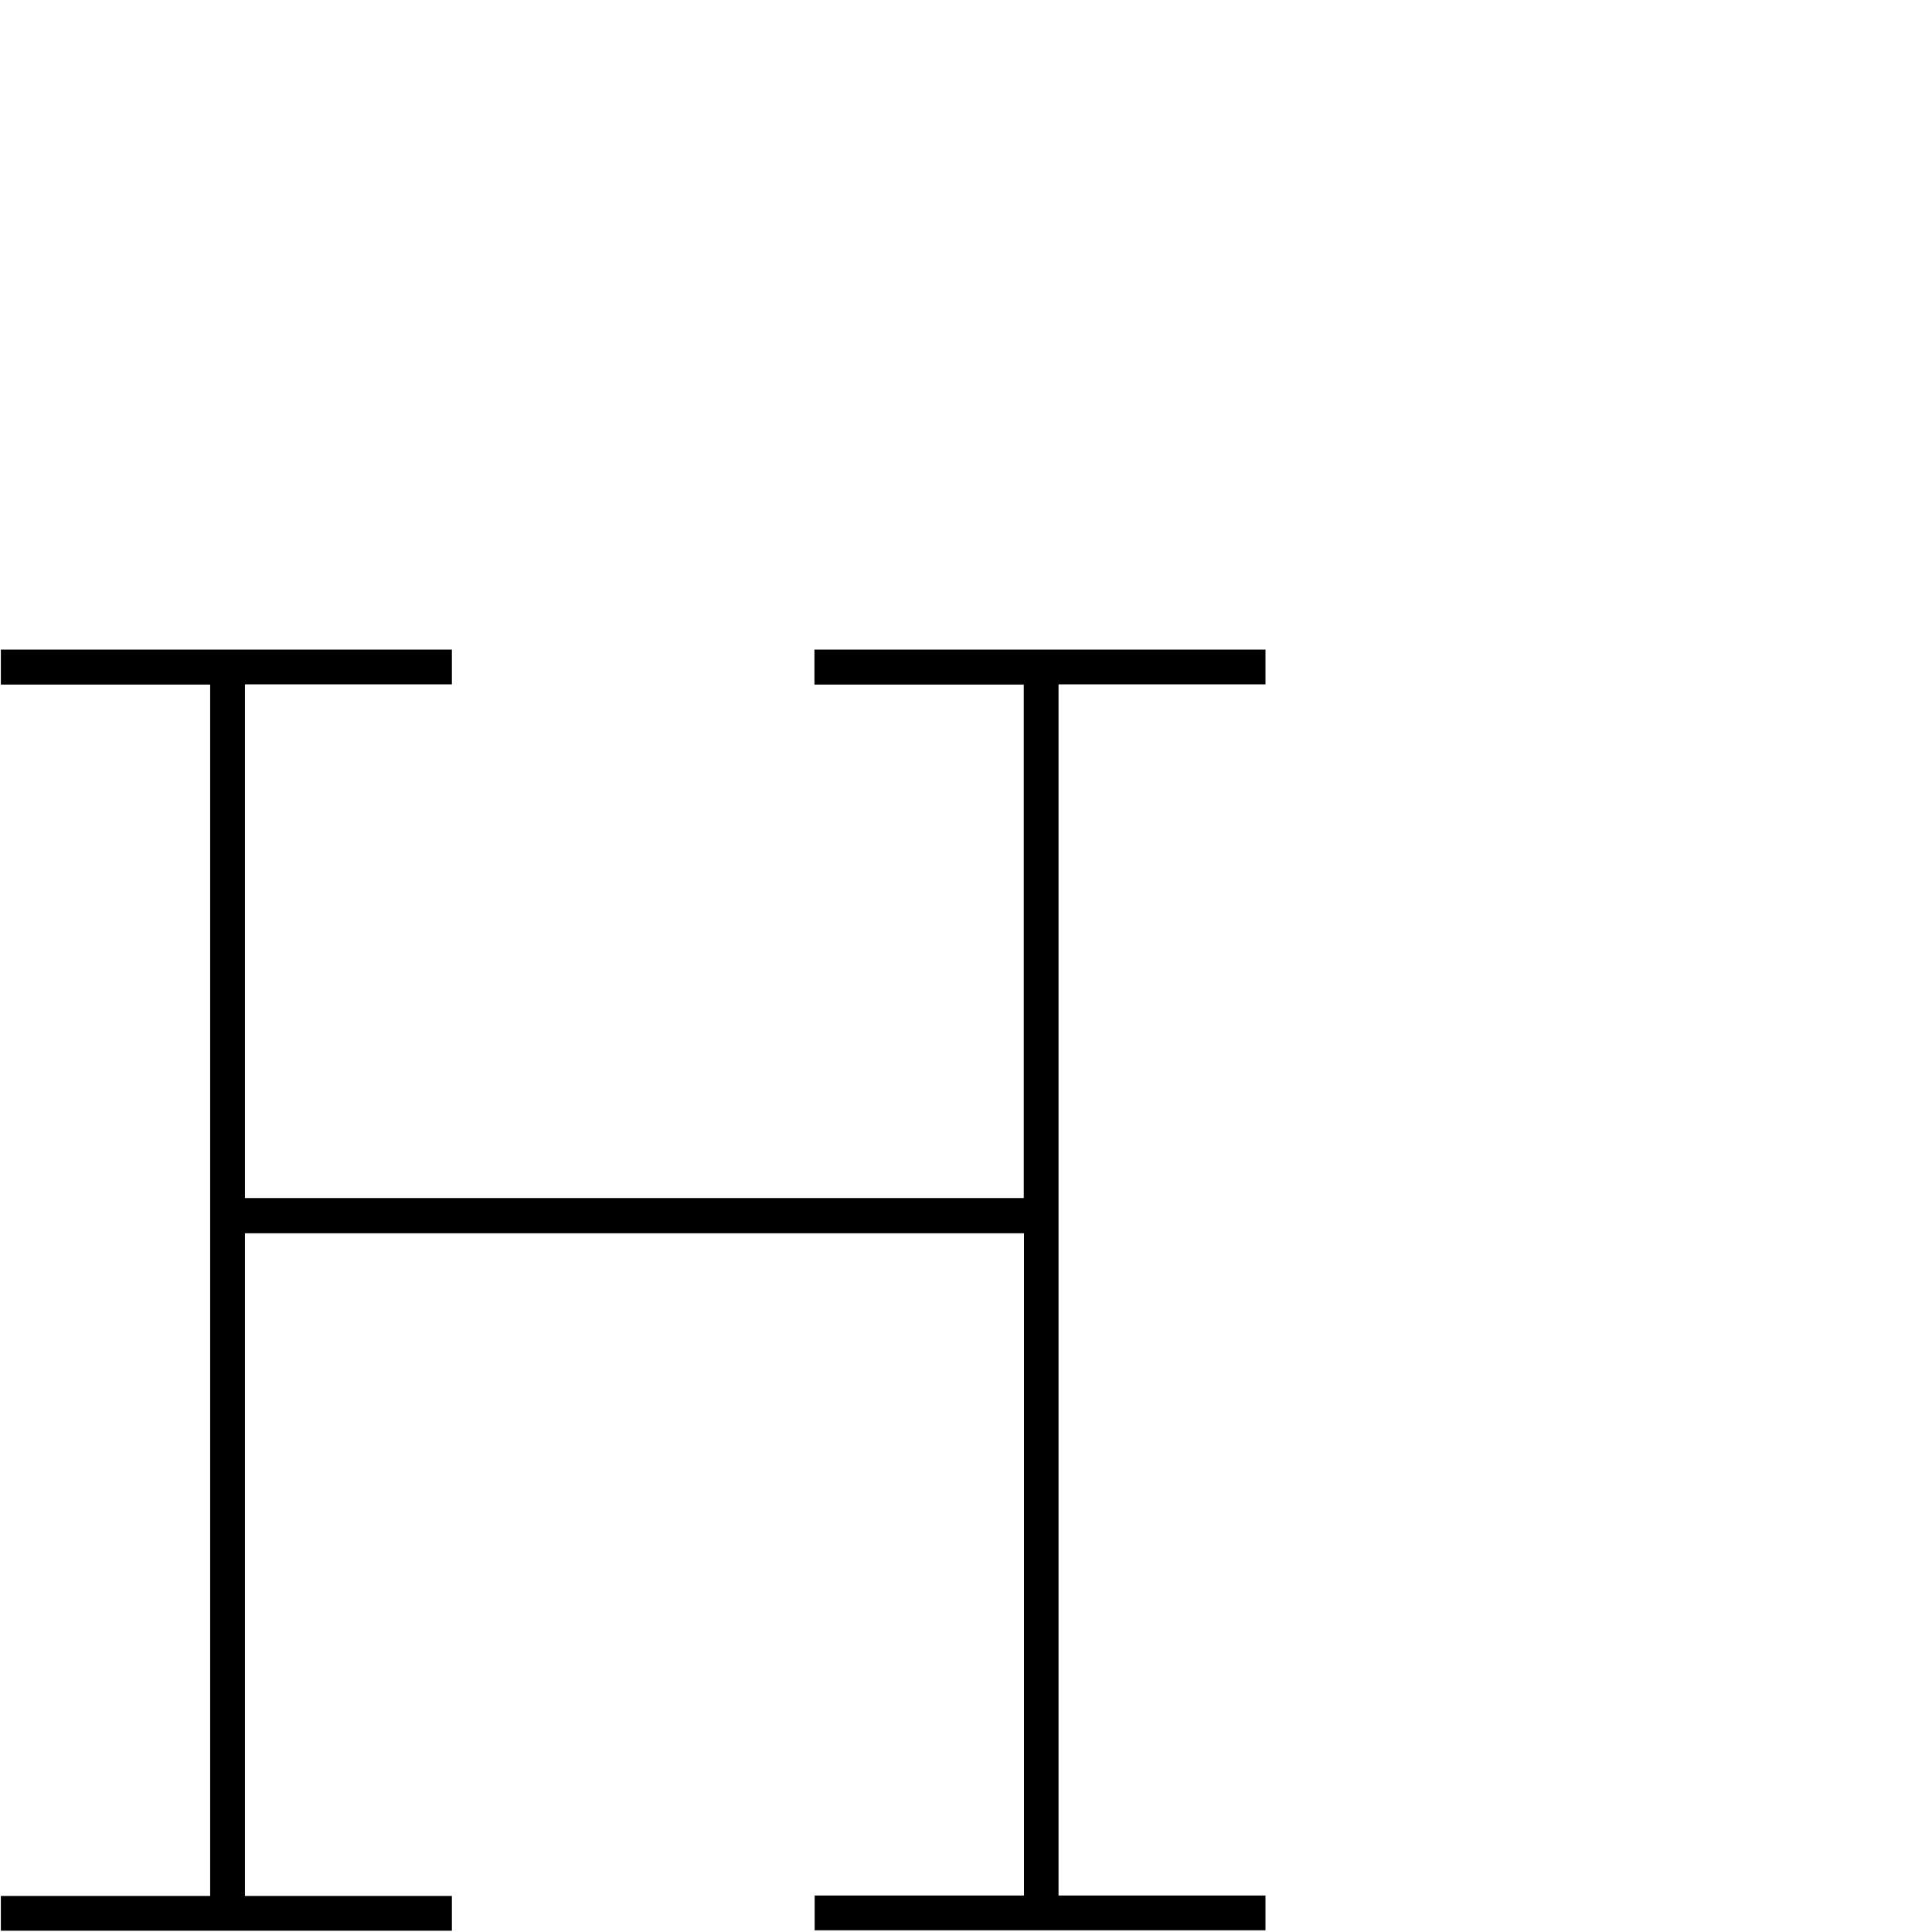
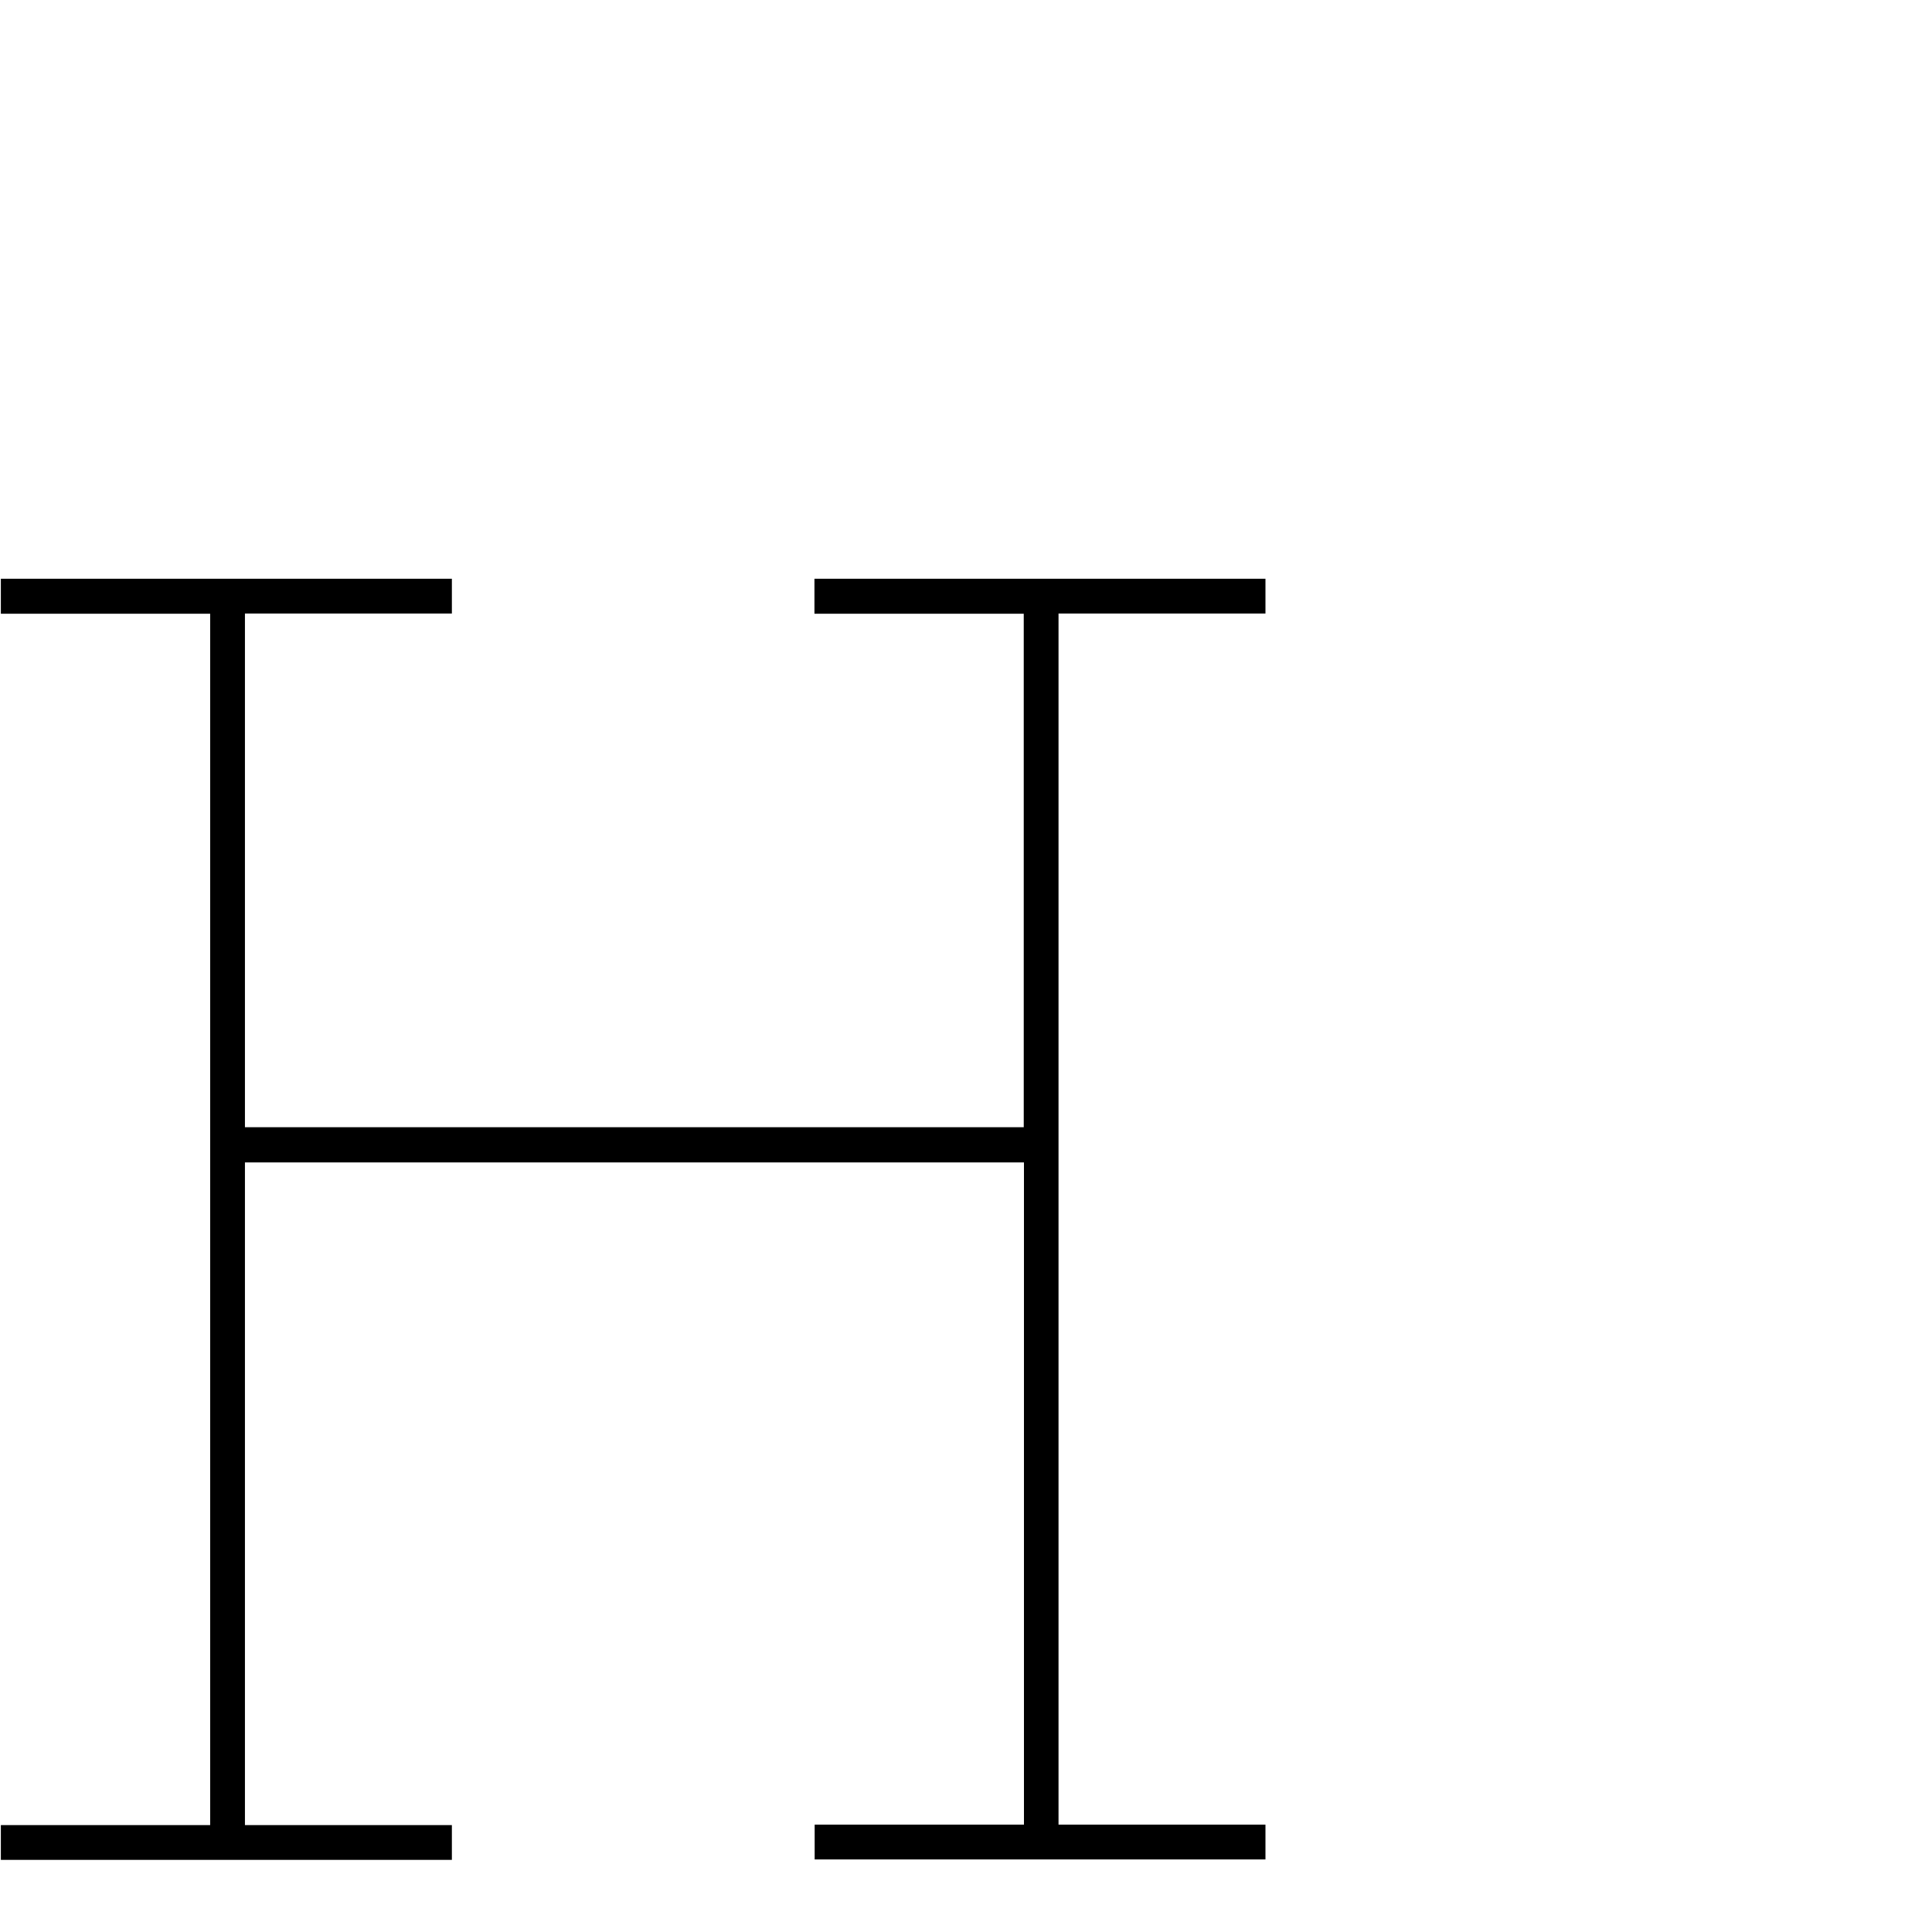
<svg xmlns="http://www.w3.org/2000/svg" width="900" height="900" viewBox="0 0 900 900">
-   <polygon fill-rule="evenodd" points="476.9 272.5 114.1 272.5 114.1 581.2 210.5 581.2 210.5 597.4 .4 597.4 .4 581.2 97.9 581.2 97.9 16.9 .4 16.9 .4 .6 210.5 .6 210.5 16.8 114.1 16.8 114.1 256.1 476.9 256.1 476.9 16.9 379.4 16.9 379.4 .6 589.5 .6 589.5 16.8 493.1 16.8 493.1 581 589.5 581 589.5 597.2 379.5 597.2 379.5 581 477 581 477 272.5" transform="translate(0 302)" />
+   <polygon fill-rule="evenodd" points="476.9 272.5 114.1 272.5 114.1 581.2 210.5 581.2 210.5 597.4 .4 597.4 .4 581.2 97.9 581.2 97.9 16.9 .4 16.9 .4 .6 210.5 .6 210.5 16.8 114.1 16.8 114.1 256.1 476.9 256.1 476.9 16.9 379.4 16.9 379.4 .6 589.5 .6 589.5 16.8 493.1 16.8 493.1 581 589.5 581 589.5 597.2 379.5 597.2 379.5 581 477 581 477 272.5" transform="translate(0 269)" />
</svg>
